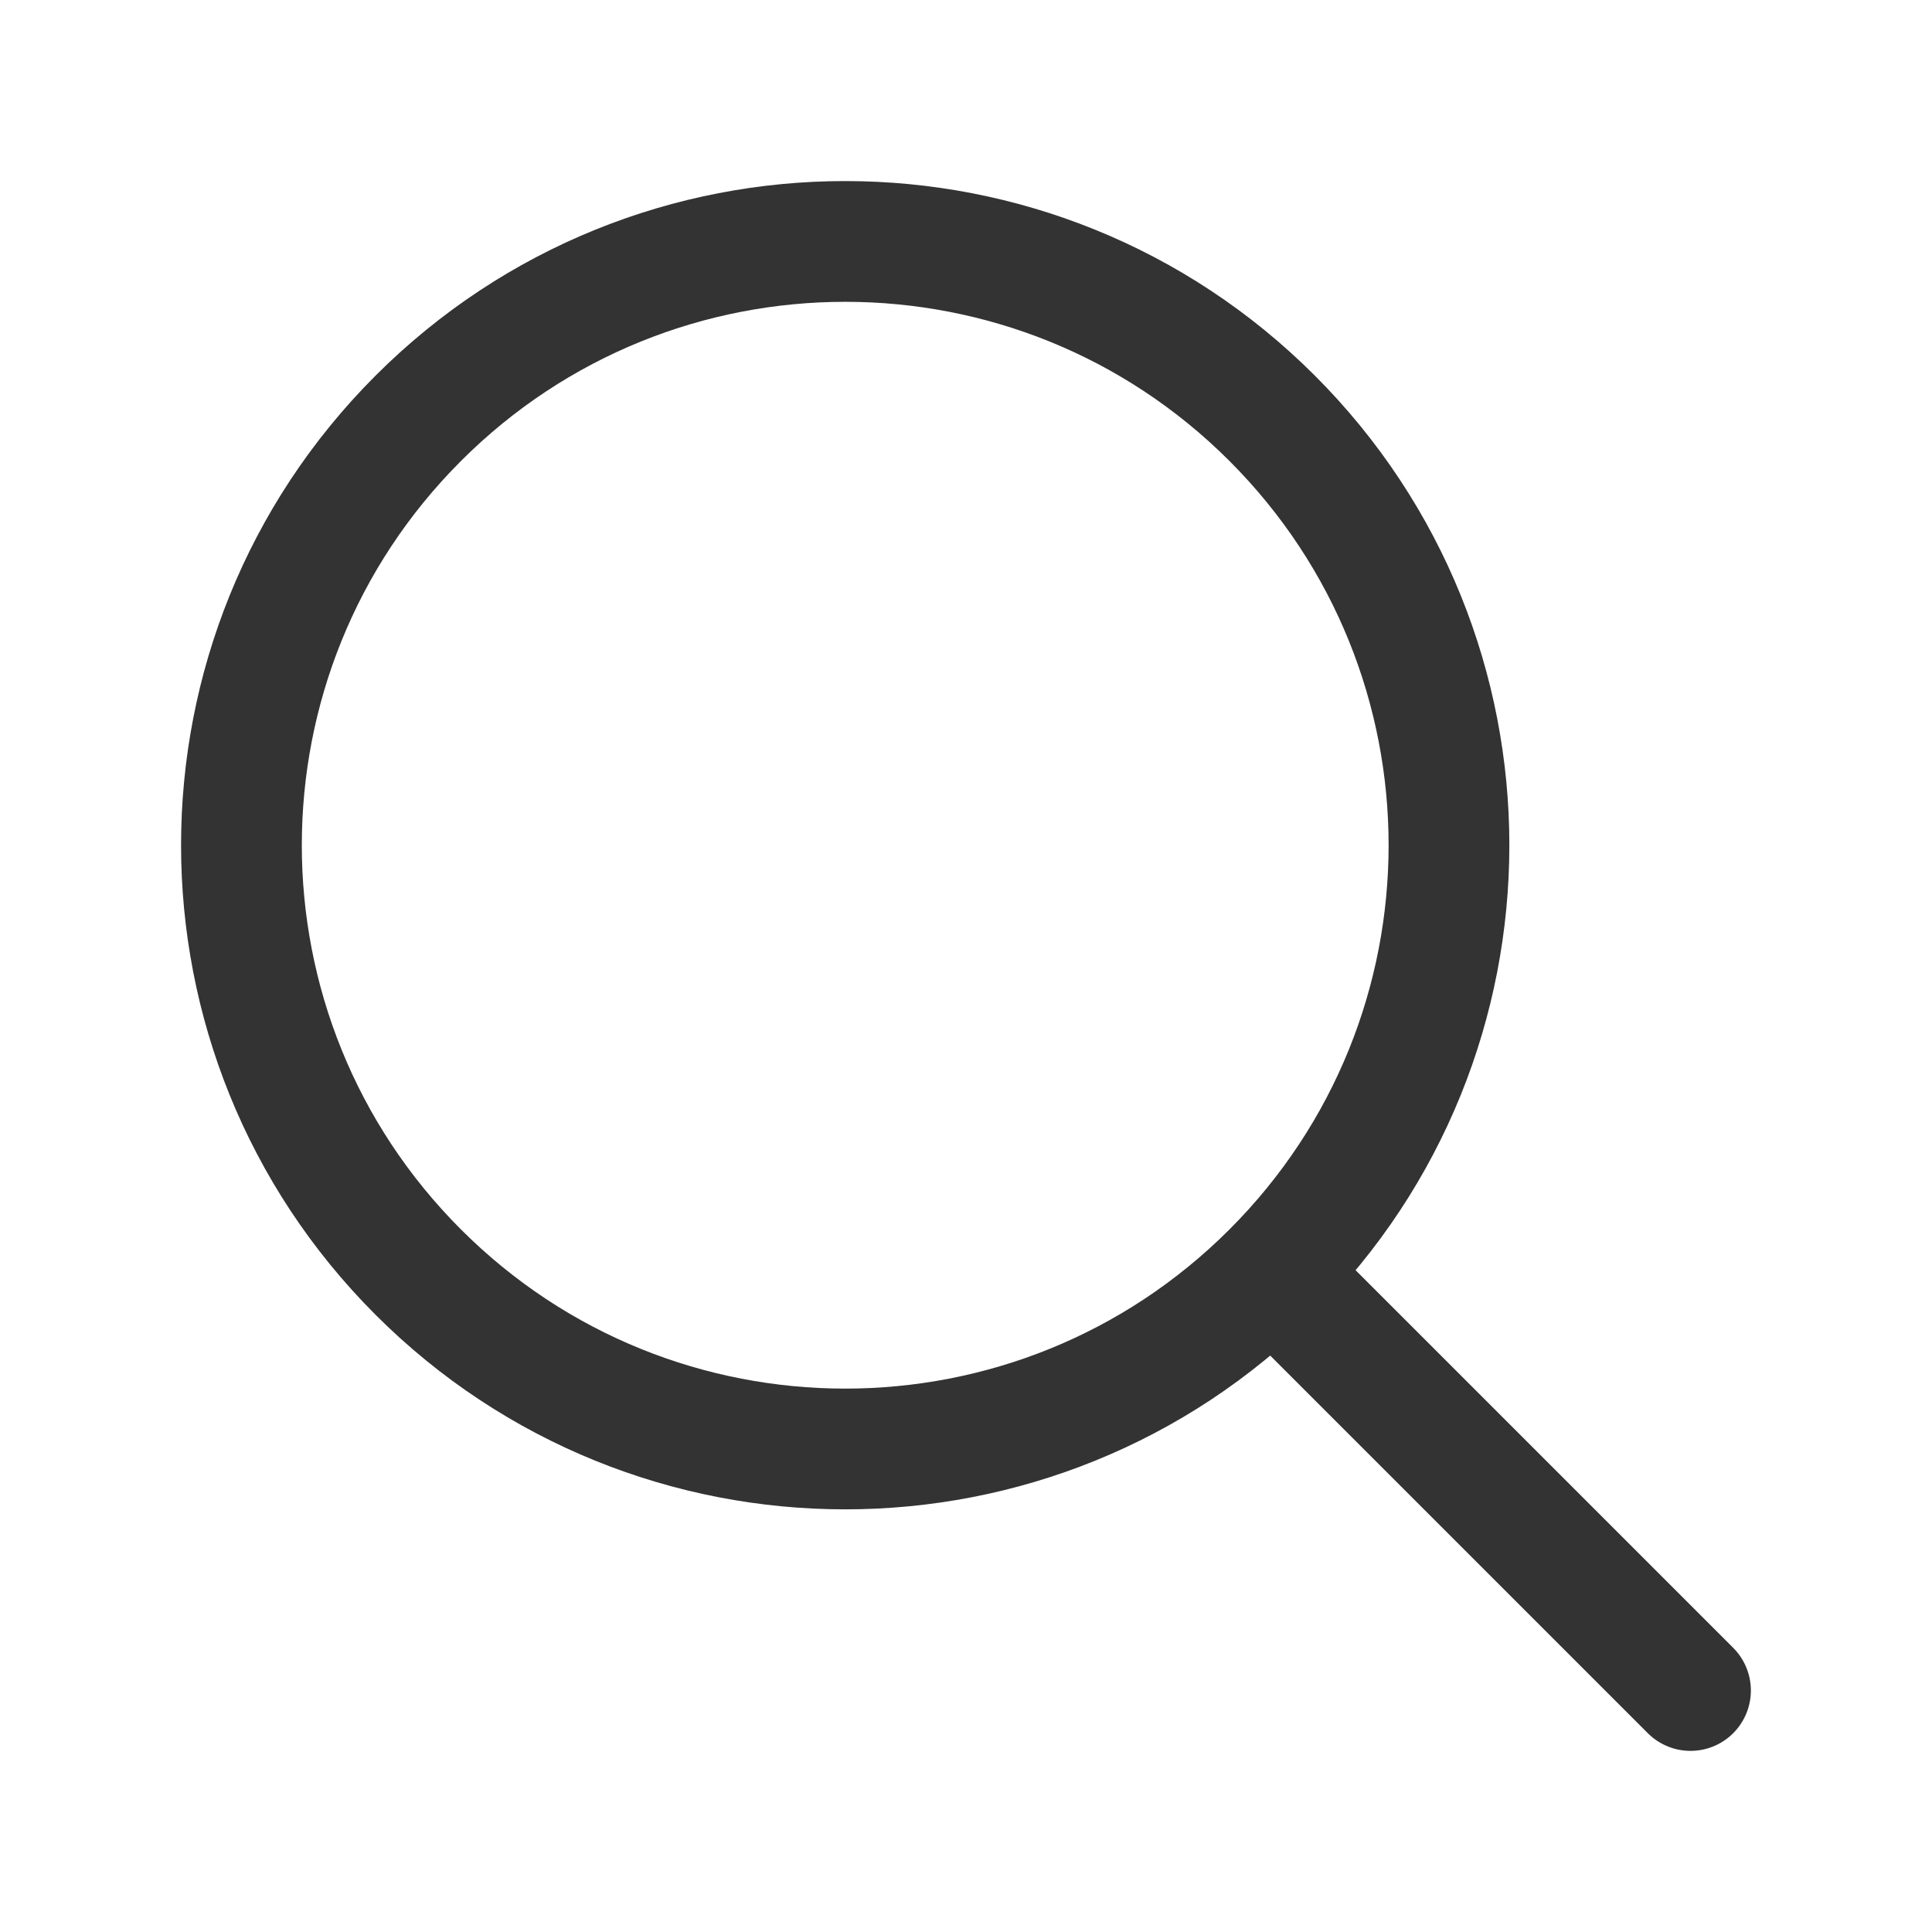
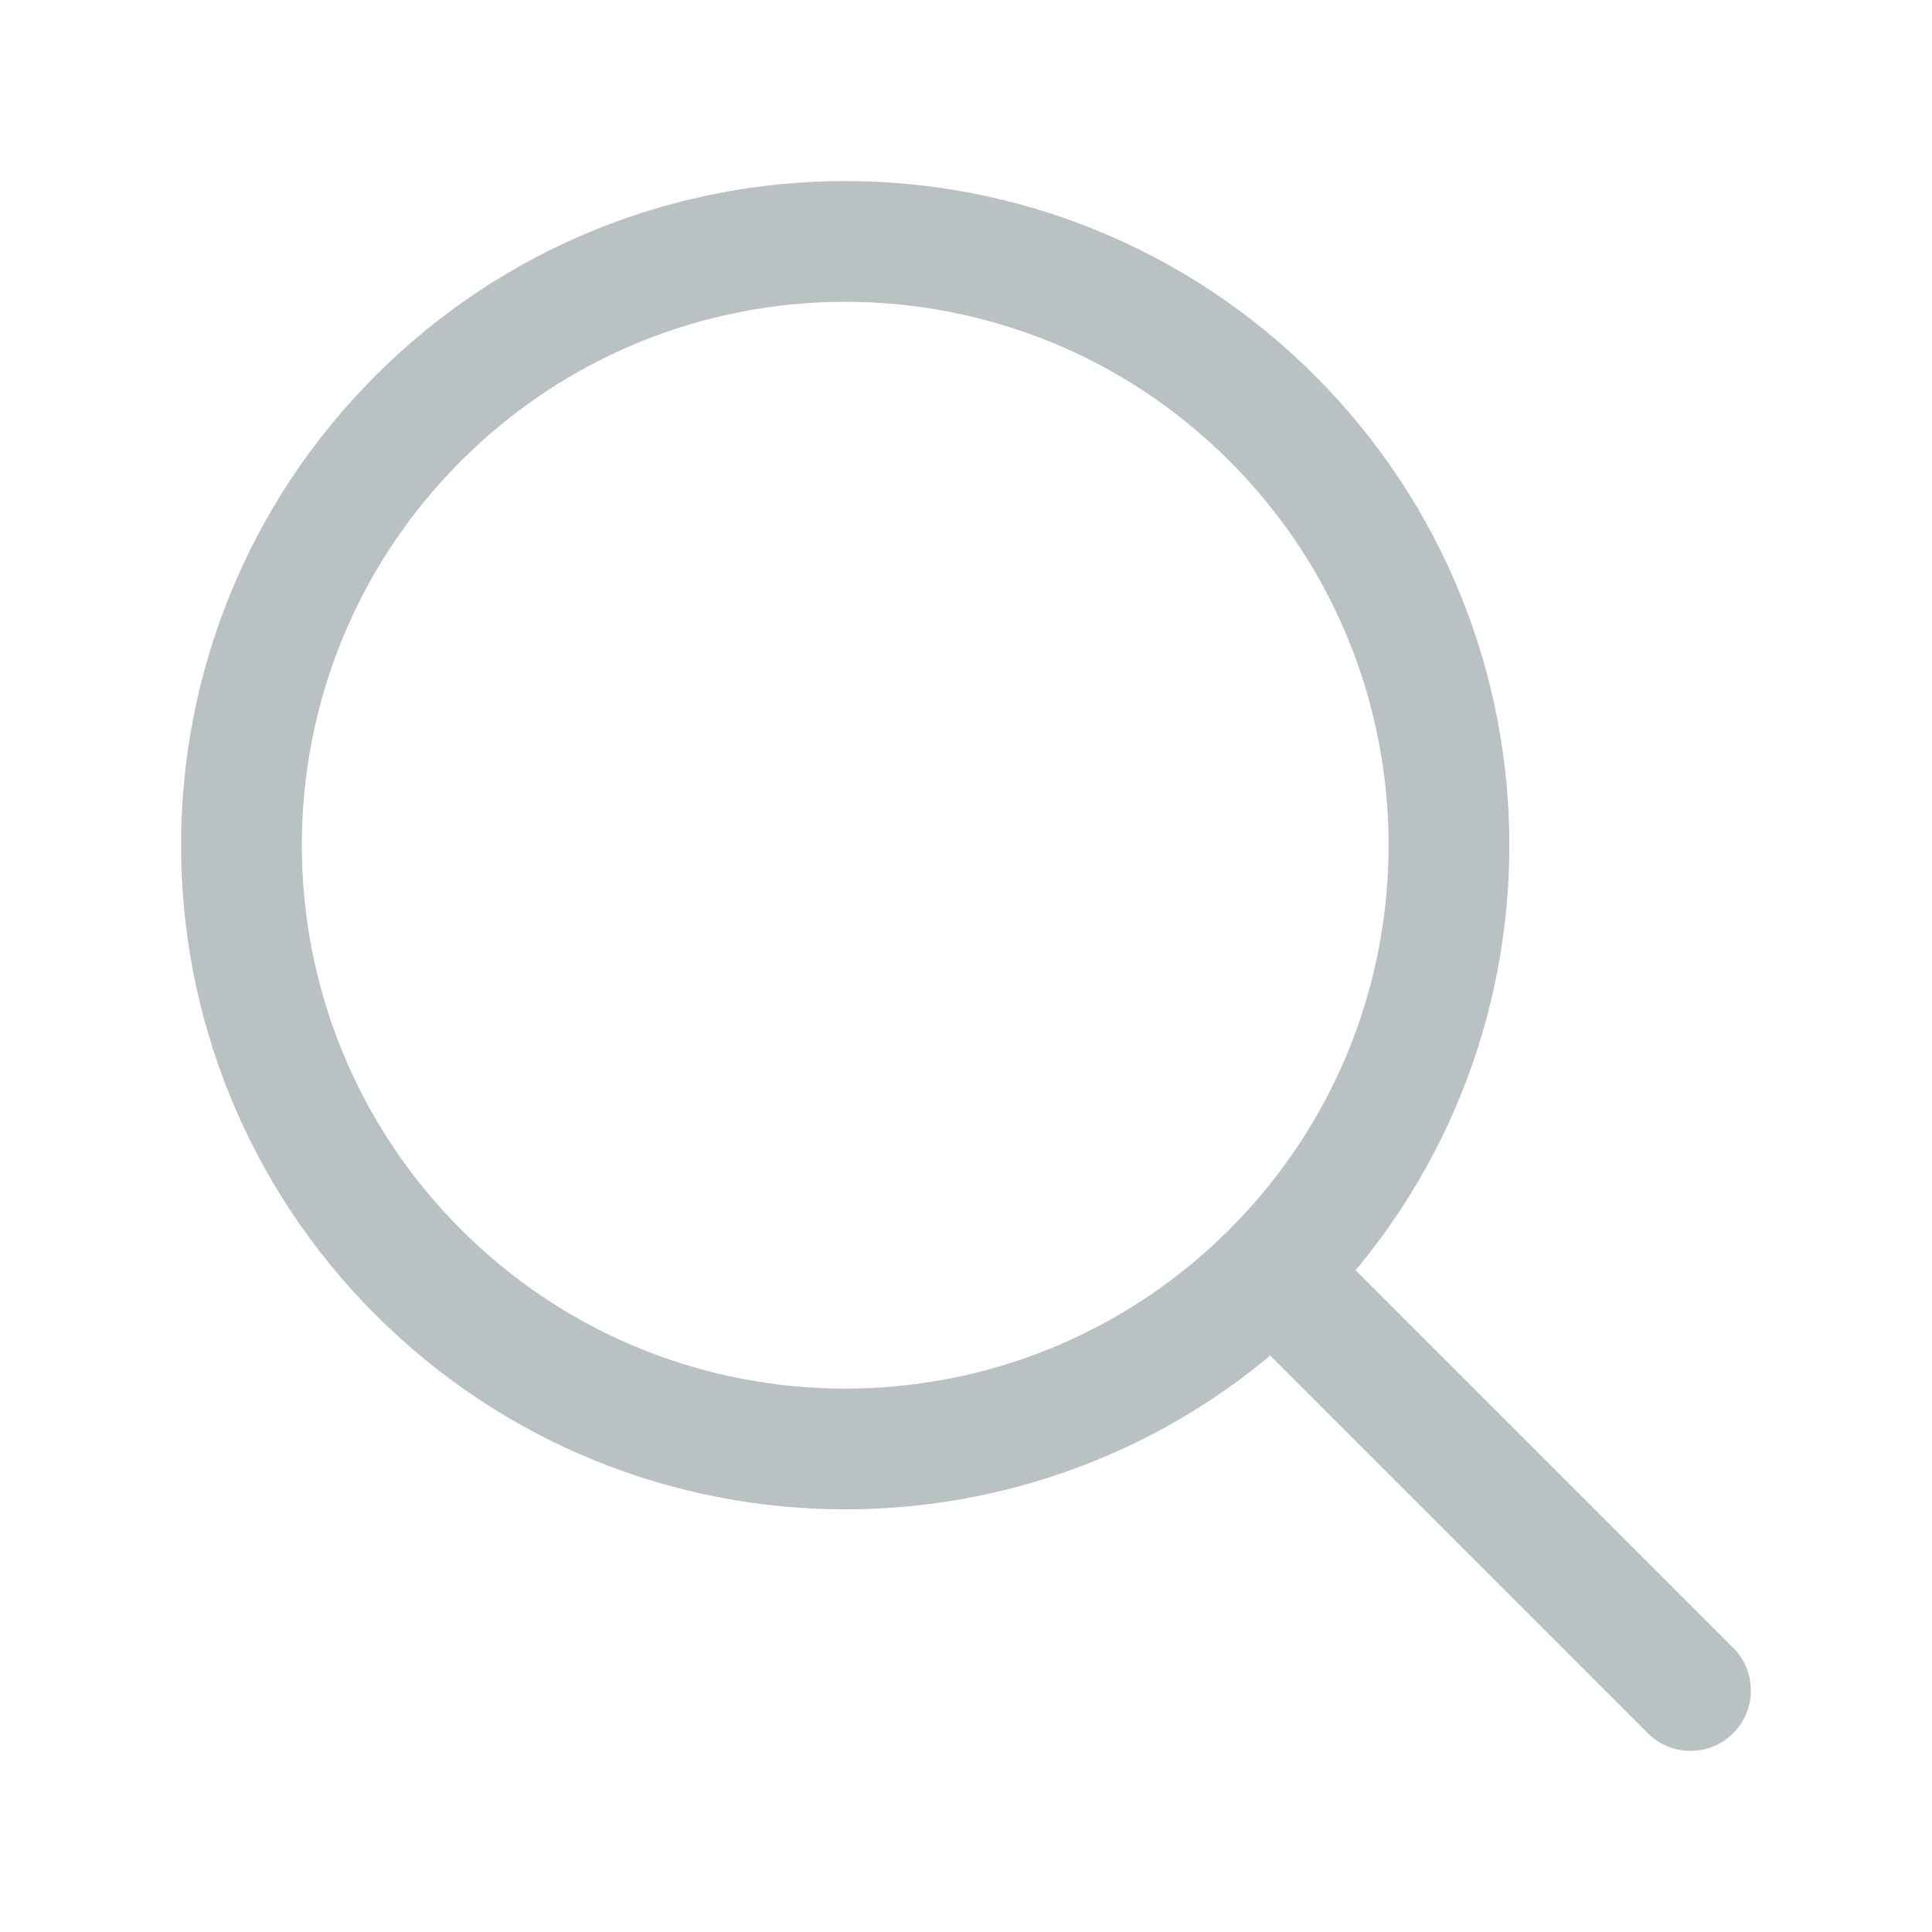
<svg xmlns="http://www.w3.org/2000/svg" width="24" height="24" fill="none" viewBox="0 0 24 24">
-   <path stroke="#333" stroke-linecap="round" stroke-linejoin="round" stroke-width="1.5" d="m21 21-5.197-5.197m0 0A7.5 7.5 0 1 0 5.196 5.196a7.5 7.5 0 0 0 10.607 10.607Z" />
+   <path stroke="#B9C1C2" stroke-linecap="round" stroke-linejoin="round" stroke-width="1.5" d="m21 21-5.197-5.197m0 0A7.5 7.5 0 1 0 5.196 5.196a7.5 7.5 0 0 0 10.607 10.607Z" />
</svg>
